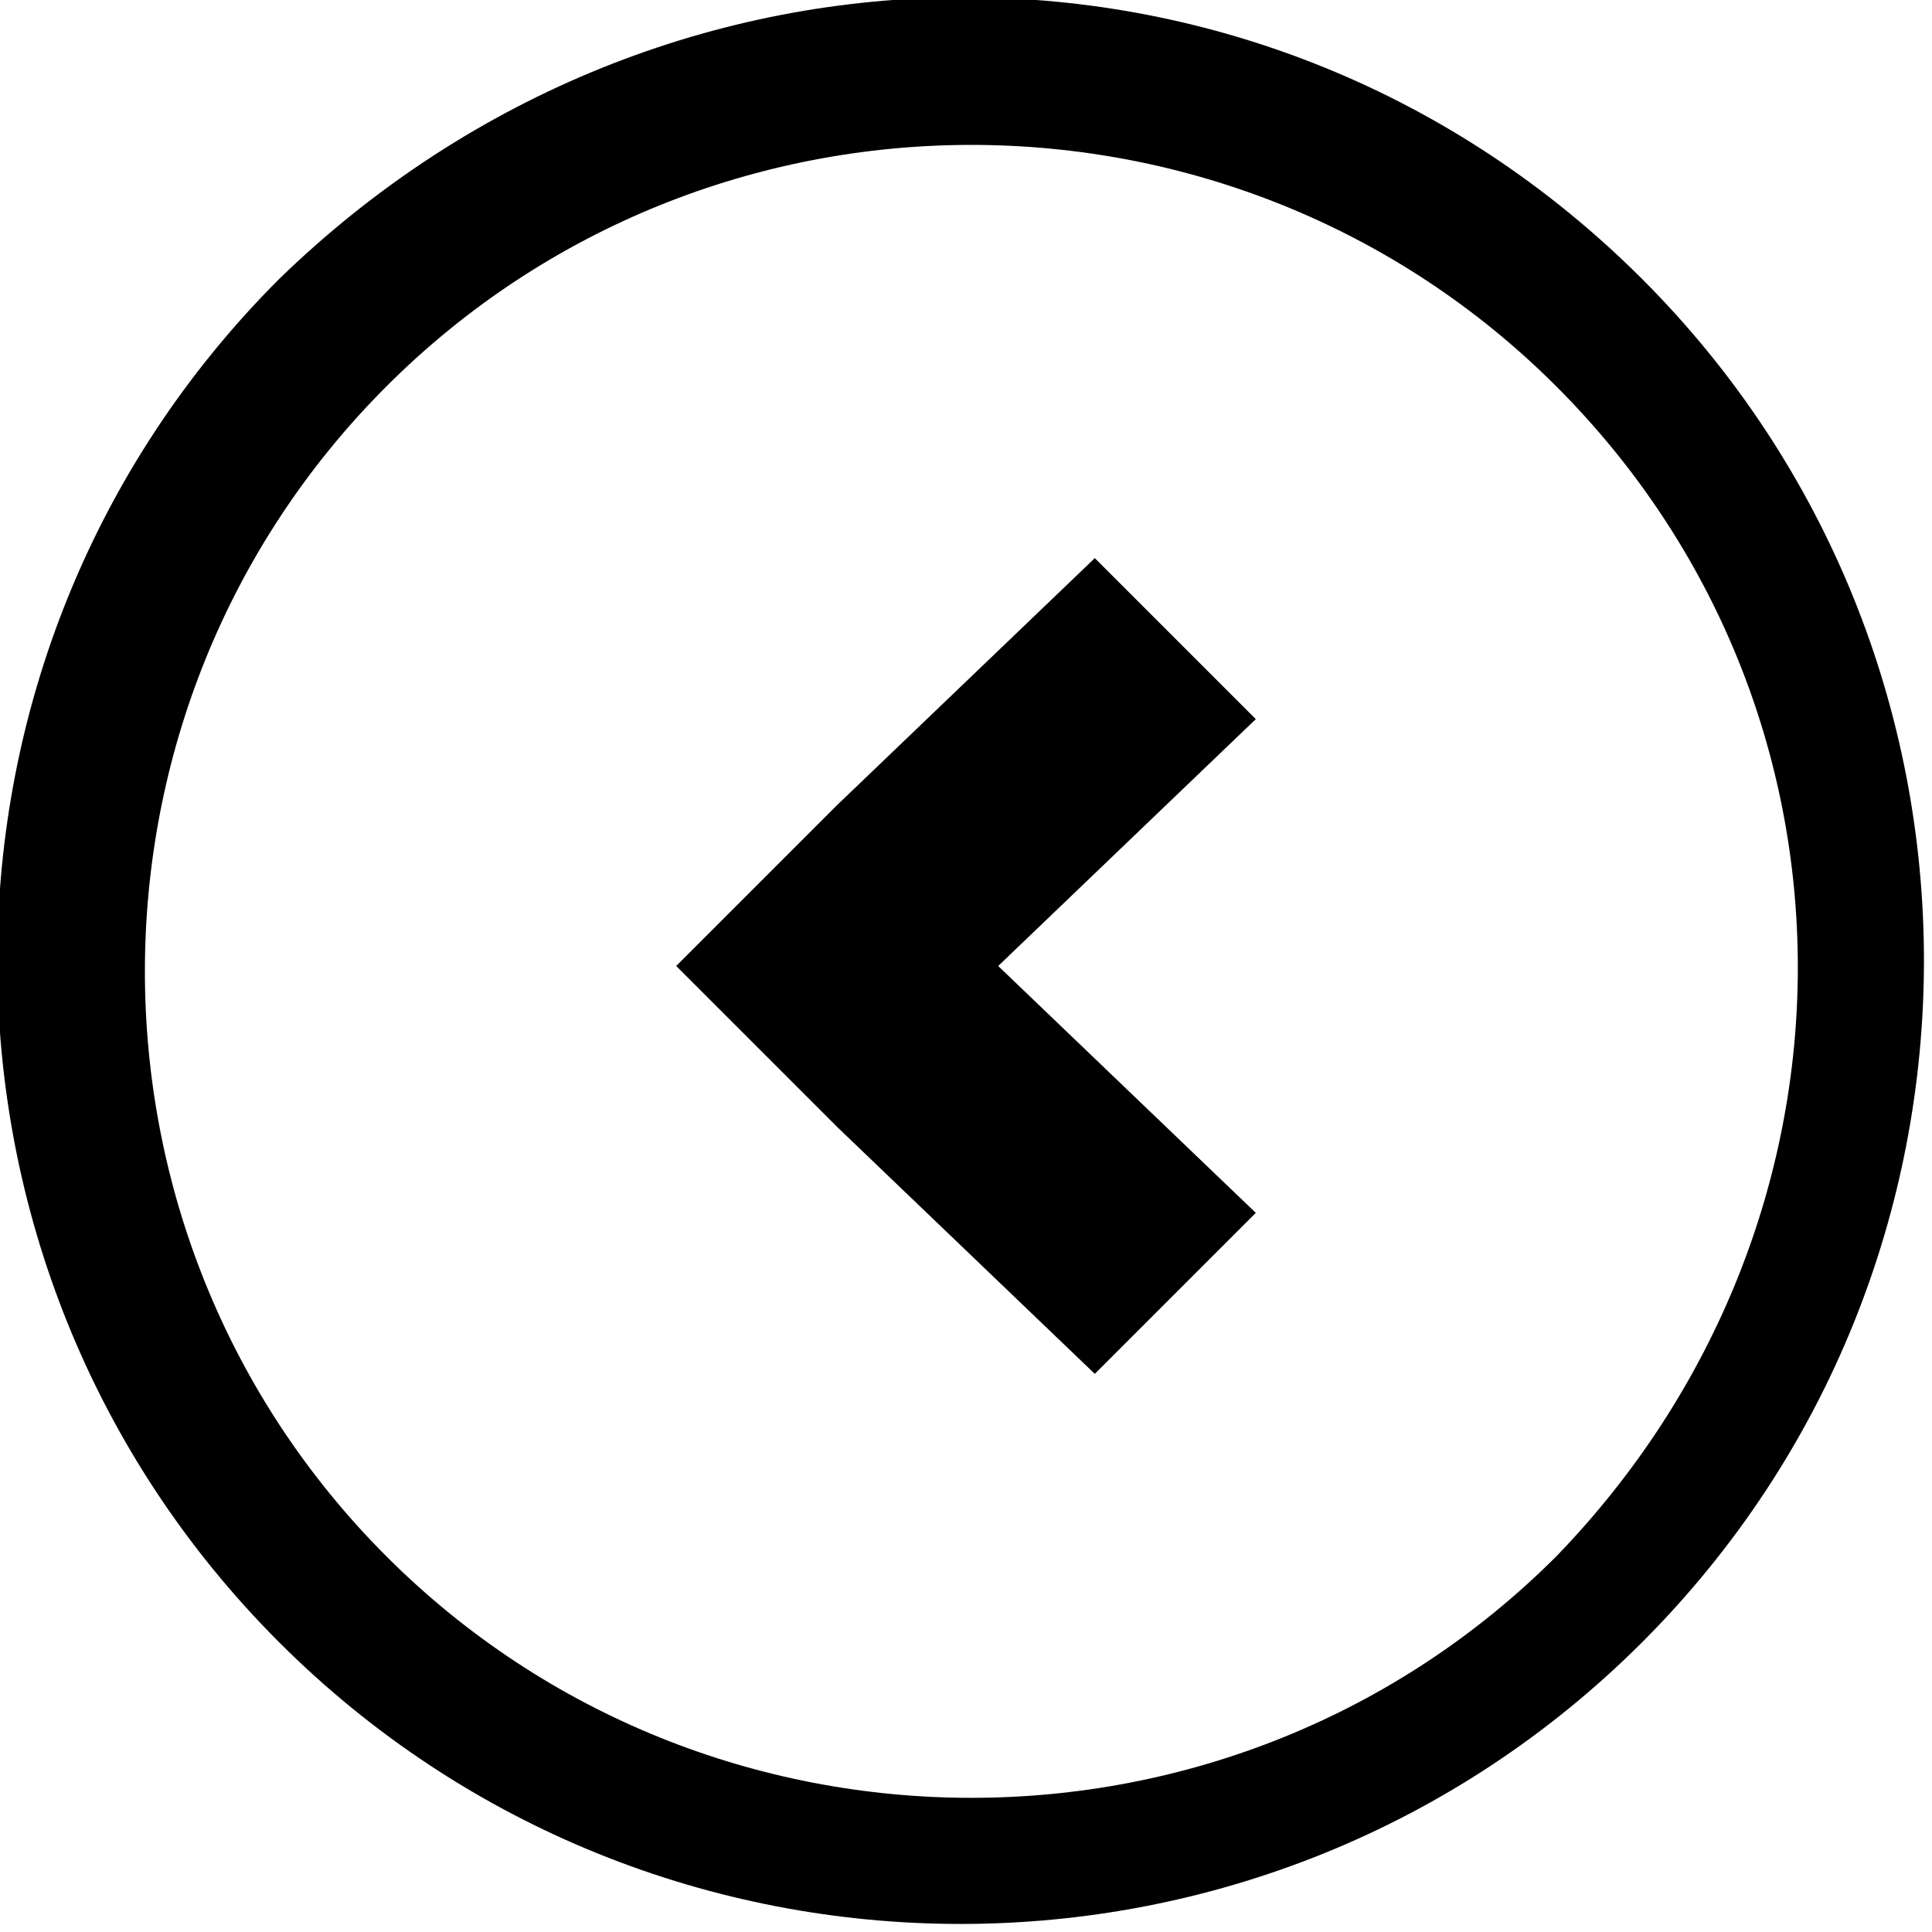
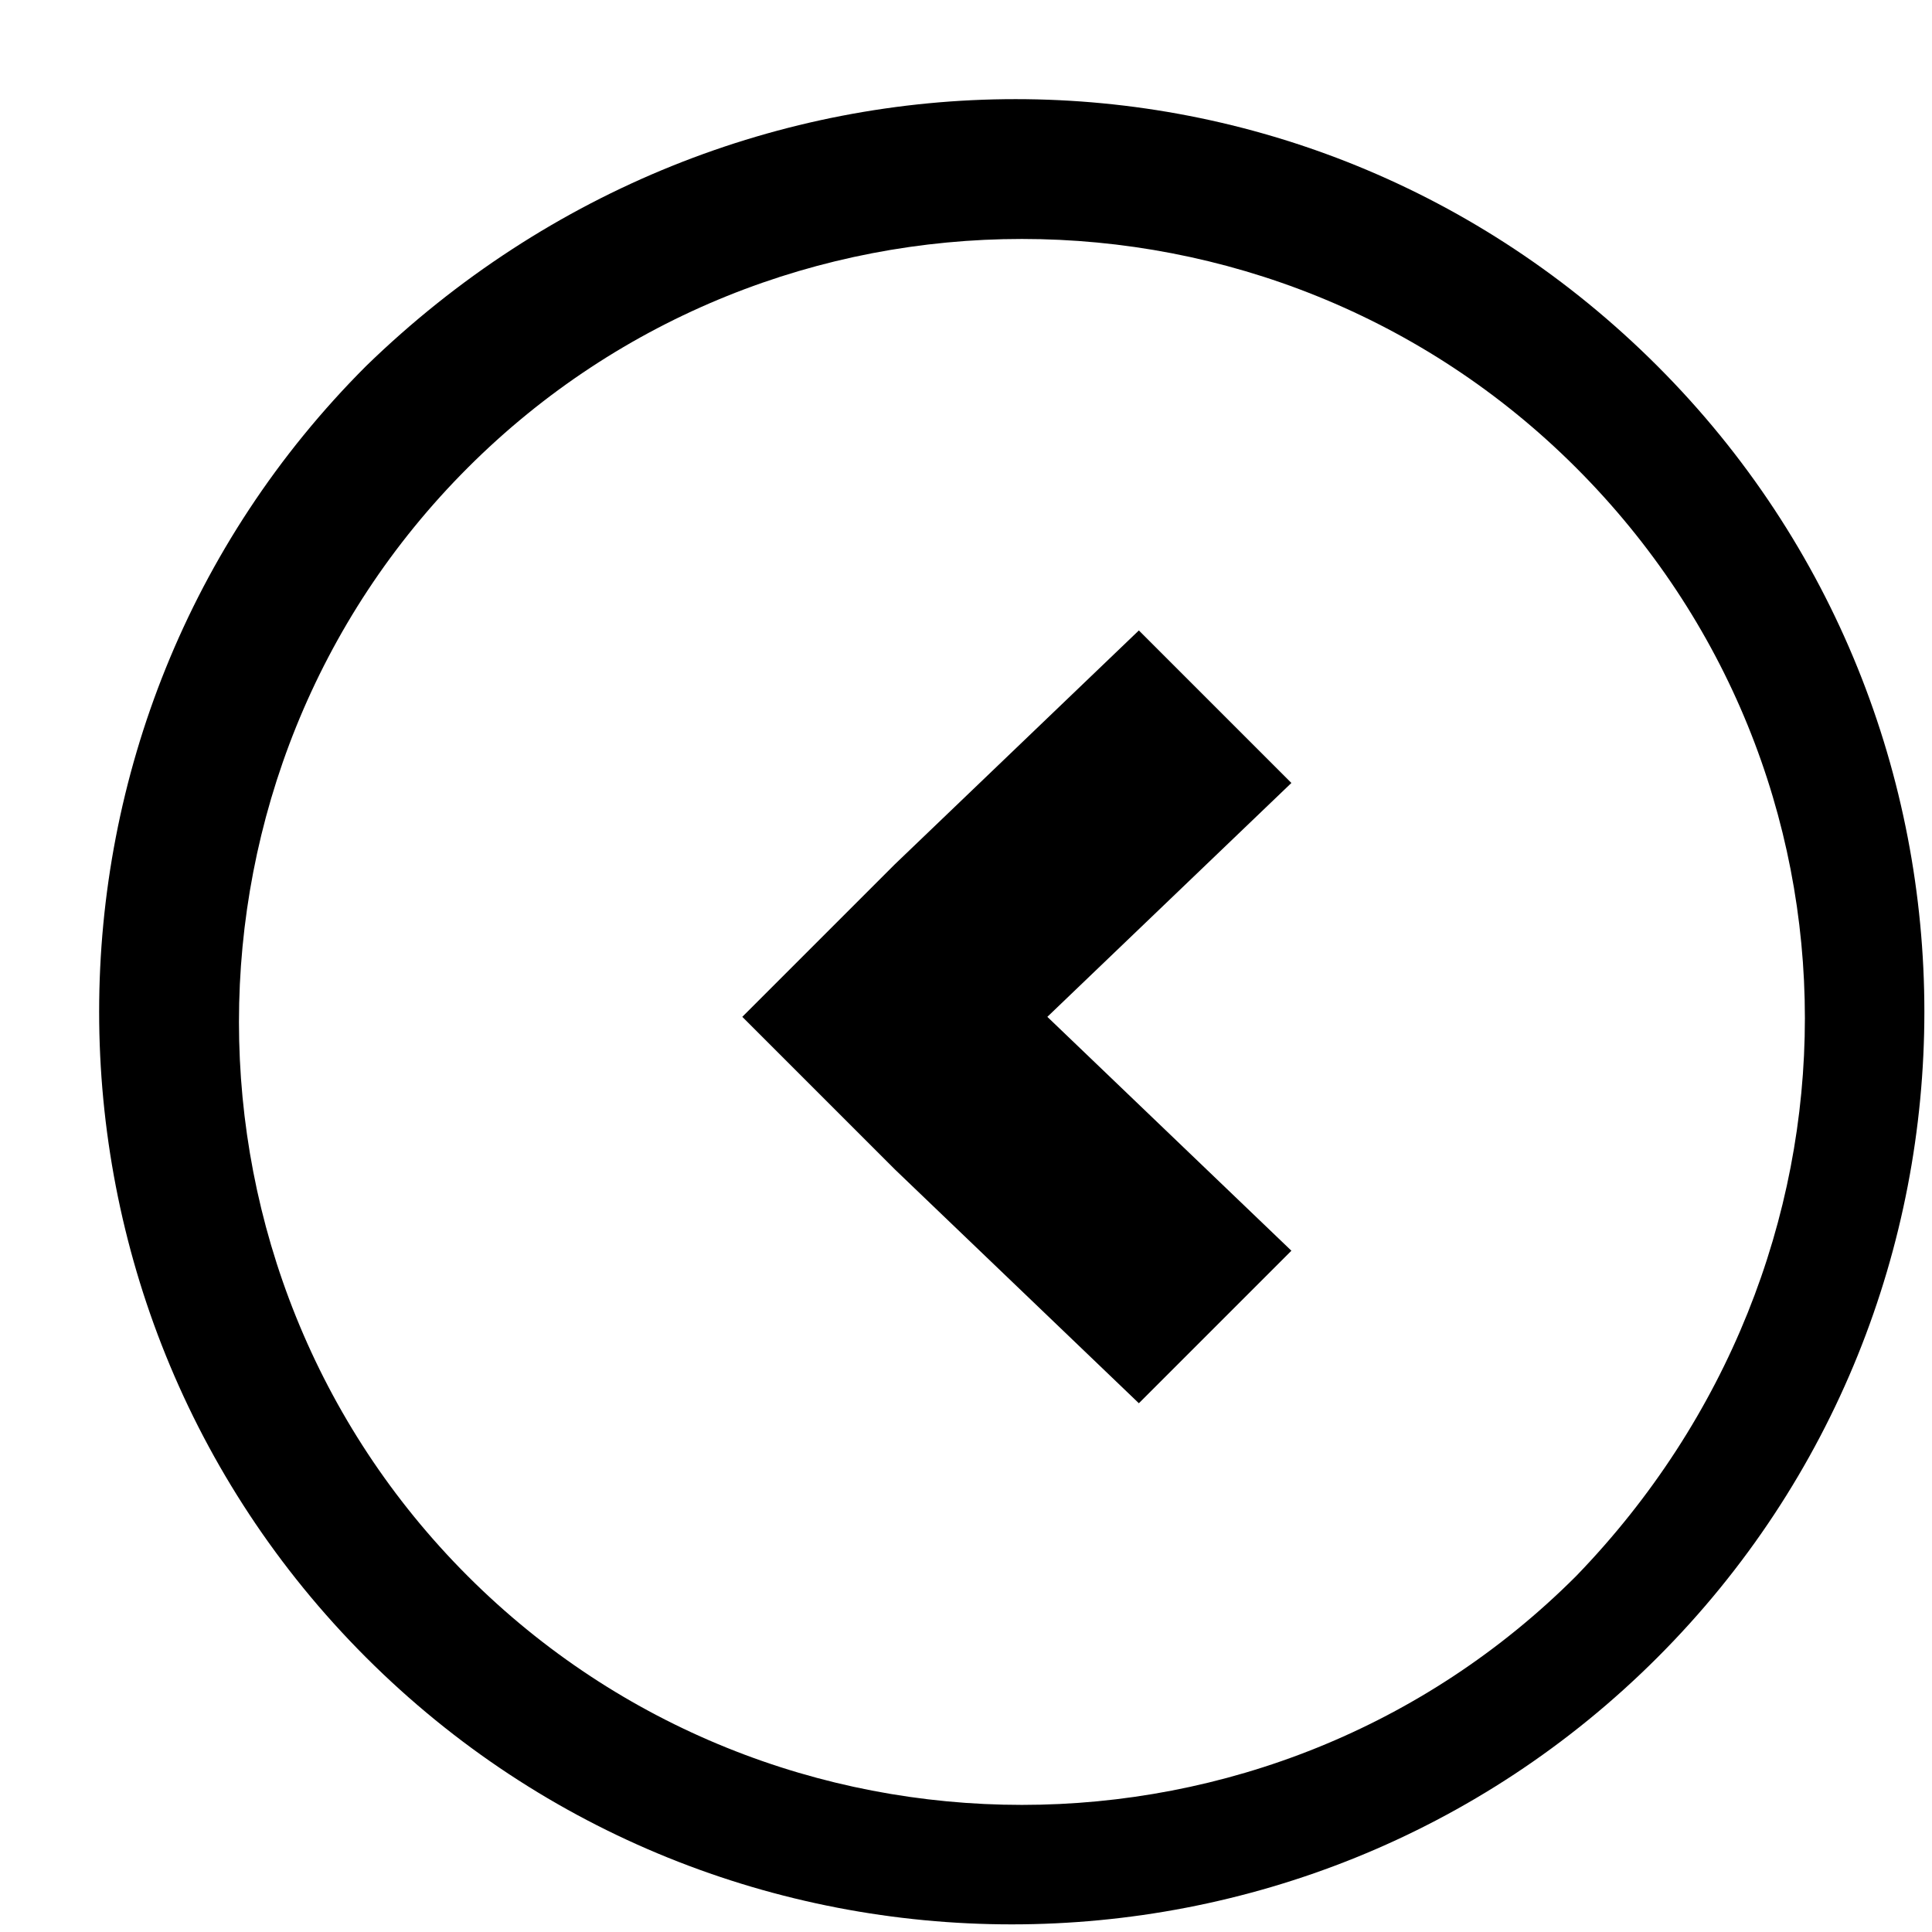
- <svg xmlns="http://www.w3.org/2000/svg" viewBox="-590 388 18 18" style="enable-background:new -590 388 18 18;">
-   <g>
-     <path d="M-587.4,390.6c-3.5,3.5-3.5,9.2,0,12.7c3.5,3.5,9.2,3.5,12.7,0c3.5-3.5,3.5-9.2,0-12.7 C-578.2,387.1-583.8,387.1-587.4,390.6z M-575.5,402.5c-3,3-7.9,3-10.9,0s-3-7.9,0-10.9c3-3,7.9-3,10.9,0S-572.5,399.4-575.5,402.5 z" />
-     <polygon points="-579.8,400.8 -578.3,399.3 -580.7,397 -578.3,394.7 -579.8,393.2 -582.2,395.5 -582.2,395.5 -583.7,397 -583.6,397 -583.7,397 -582.2,398.5 -582.2,398.5" />
-   </g>
+ <svg xmlns="http://www.w3.org/2000/svg" width="19px" height="19px" viewBox="0 0 19 19" fill-rule="evenodd" version="1.1">
+   <path d="M3.6,3.6 C0.1,7.1 0.1,12.8 3.6,16.3 C7.1,19.8 12.8,19.8 16.3,16.3 C19.8,12.8 19.8,7.1 16.3,3.6 C12.8,0.1 7.2,0.1 3.6,3.6 L3.6,3.6 Z M15.5,15.5 C12.5,18.5 7.6,18.5 4.6,15.5 C1.6,12.5 1.6,7.6 4.6,4.6 C7.6,1.6 12.5,1.6 15.5,4.6 C18.5,7.6 18.5,12.4 15.5,15.5 L15.5,15.5 Z" />
+   <polygon points="11.2 13.8 12.7 12.3 10.3 10 12.7 7.7 11.2 6.2 8.8 8.5 8.8 8.5 7.3 10 7.4 10 7.3 10 8.8 11.5 8.8 11.5" />
</svg>
